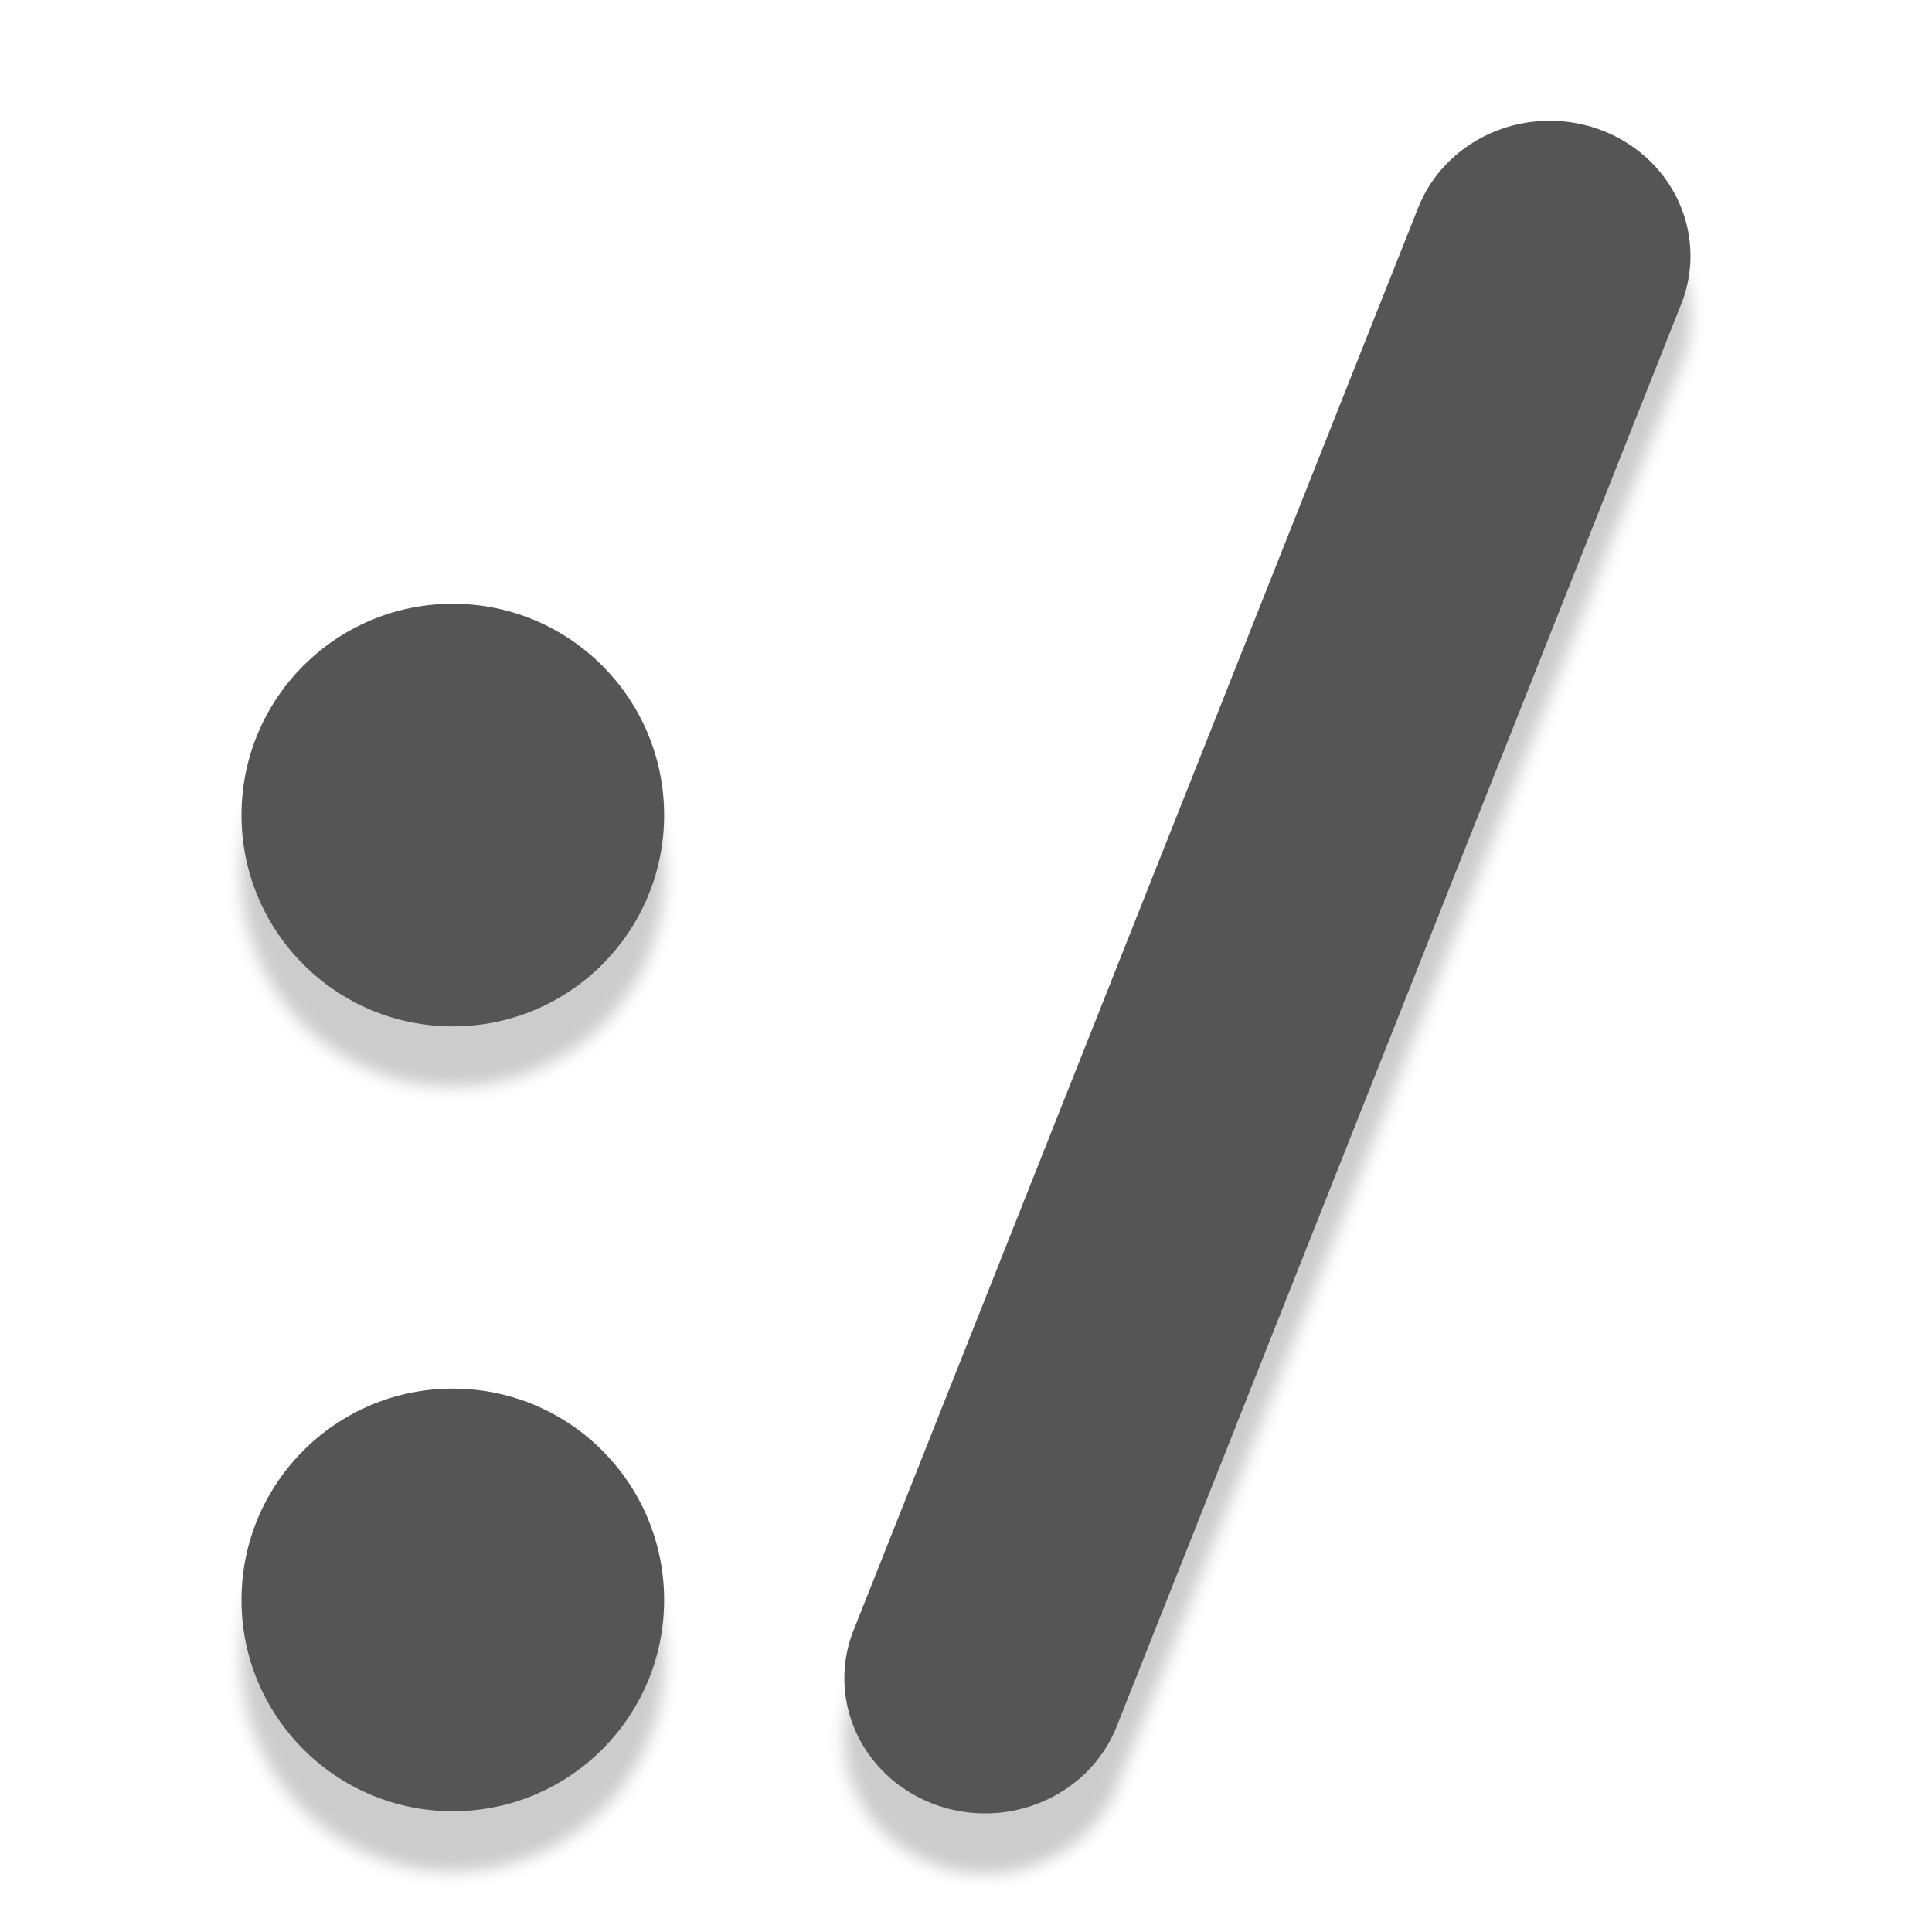
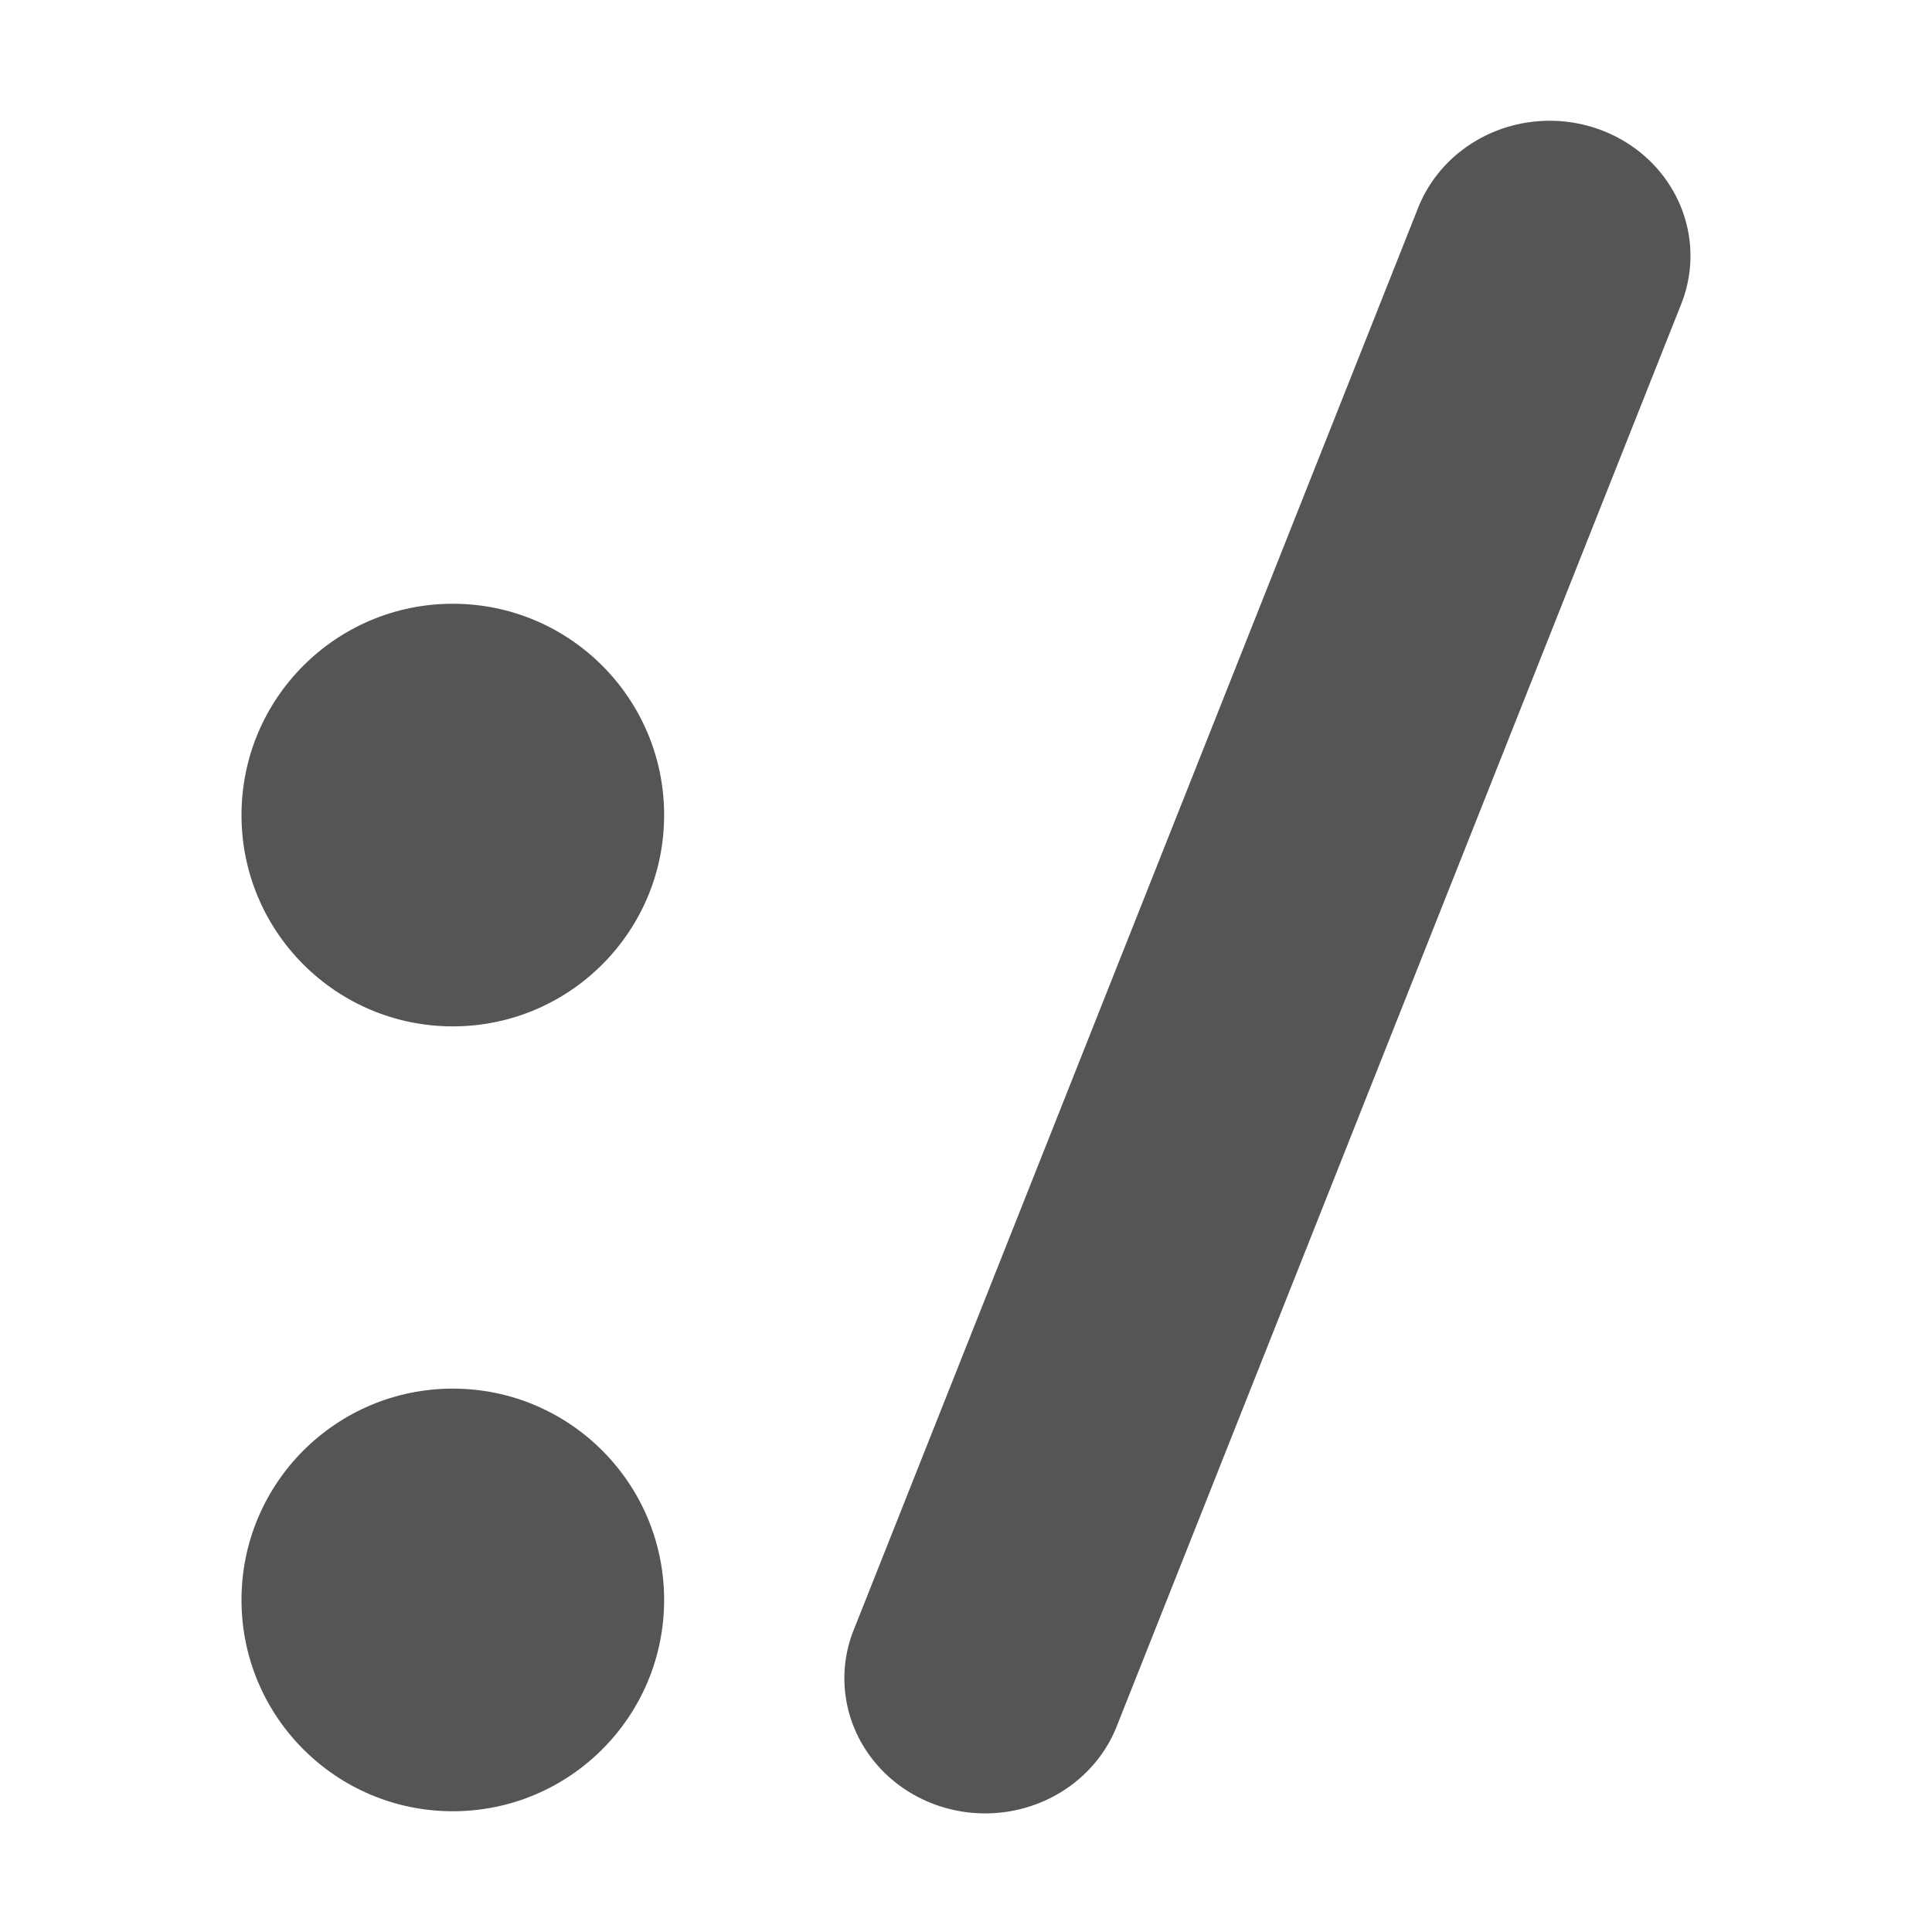
<svg xmlns="http://www.w3.org/2000/svg" version="1" viewBox="0 0 32 32">
  <defs>
    <style id="current-color-scheme" type="text/css">.ColorScheme-Text { color:#5c616c; } .ColorScheme-Highlight { color:#5294e2; } .ColorScheme-ButtonBackground { color:#d3dae3; }</style>
-     <filter id="filter852" x="-.013" y="-.011" width="1.026" height="1.022" color-interpolation-filters="sRGB">
-       <feGaussianBlur stdDeviation="0.13" />
-     </filter>
  </defs>
-   <g transform="translate(2.3841858e-7 .9995414)" filter="url(#filter852)" opacity=".2">
-     <circle cx="7.5" cy="13.5" r="3.5" stroke-width="1.167" />
-     <circle cx="7.5" cy="26.5" r="3.5" stroke-width="1.167" />
-     <path d="m25.55 2.003a2.331 2.238 0 0 0-2.072 1.466l-9.324 23.493a2.332 2.238 0 1 0 4.357 1.595l9.324-23.493a2.331 2.238 0 0 0-2.286-3.061z" color="#000000" color-rendering="auto" dominant-baseline="auto" image-rendering="auto" shape-rendering="auto" solid-color="#000000" style="font-feature-settings:normal;font-variant-alternates:normal;font-variant-caps:normal;font-variant-ligatures:normal;font-variant-numeric:normal;font-variant-position:normal;isolation:auto;mix-blend-mode:normal;shape-padding:0;text-decoration-color:#000000;text-decoration-line:none;text-decoration-style:solid;text-indent:0;text-orientation:mixed;text-transform:none;white-space:normal" />
-   </g>
  <g fill="#555">
    <circle cx="7.5" cy="13.5" r="3.5" stroke-width="1.167" />
    <circle cx="7.5" cy="26.5" r="3.5" stroke-width="1.167" />
    <path d="m25.55 2.003a2.331 2.238 0 0 0-2.072 1.466l-9.324 23.493a2.332 2.238 0 1 0 4.357 1.595l9.324-23.493a2.331 2.238 0 0 0-2.286-3.061z" color="#000000" color-rendering="auto" dominant-baseline="auto" image-rendering="auto" shape-rendering="auto" solid-color="#000000" style="font-feature-settings:normal;font-variant-alternates:normal;font-variant-caps:normal;font-variant-ligatures:normal;font-variant-numeric:normal;font-variant-position:normal;isolation:auto;mix-blend-mode:normal;shape-padding:0;text-decoration-color:#000000;text-decoration-line:none;text-decoration-style:solid;text-indent:0;text-orientation:mixed;text-transform:none;white-space:normal" />
  </g>
</svg>
